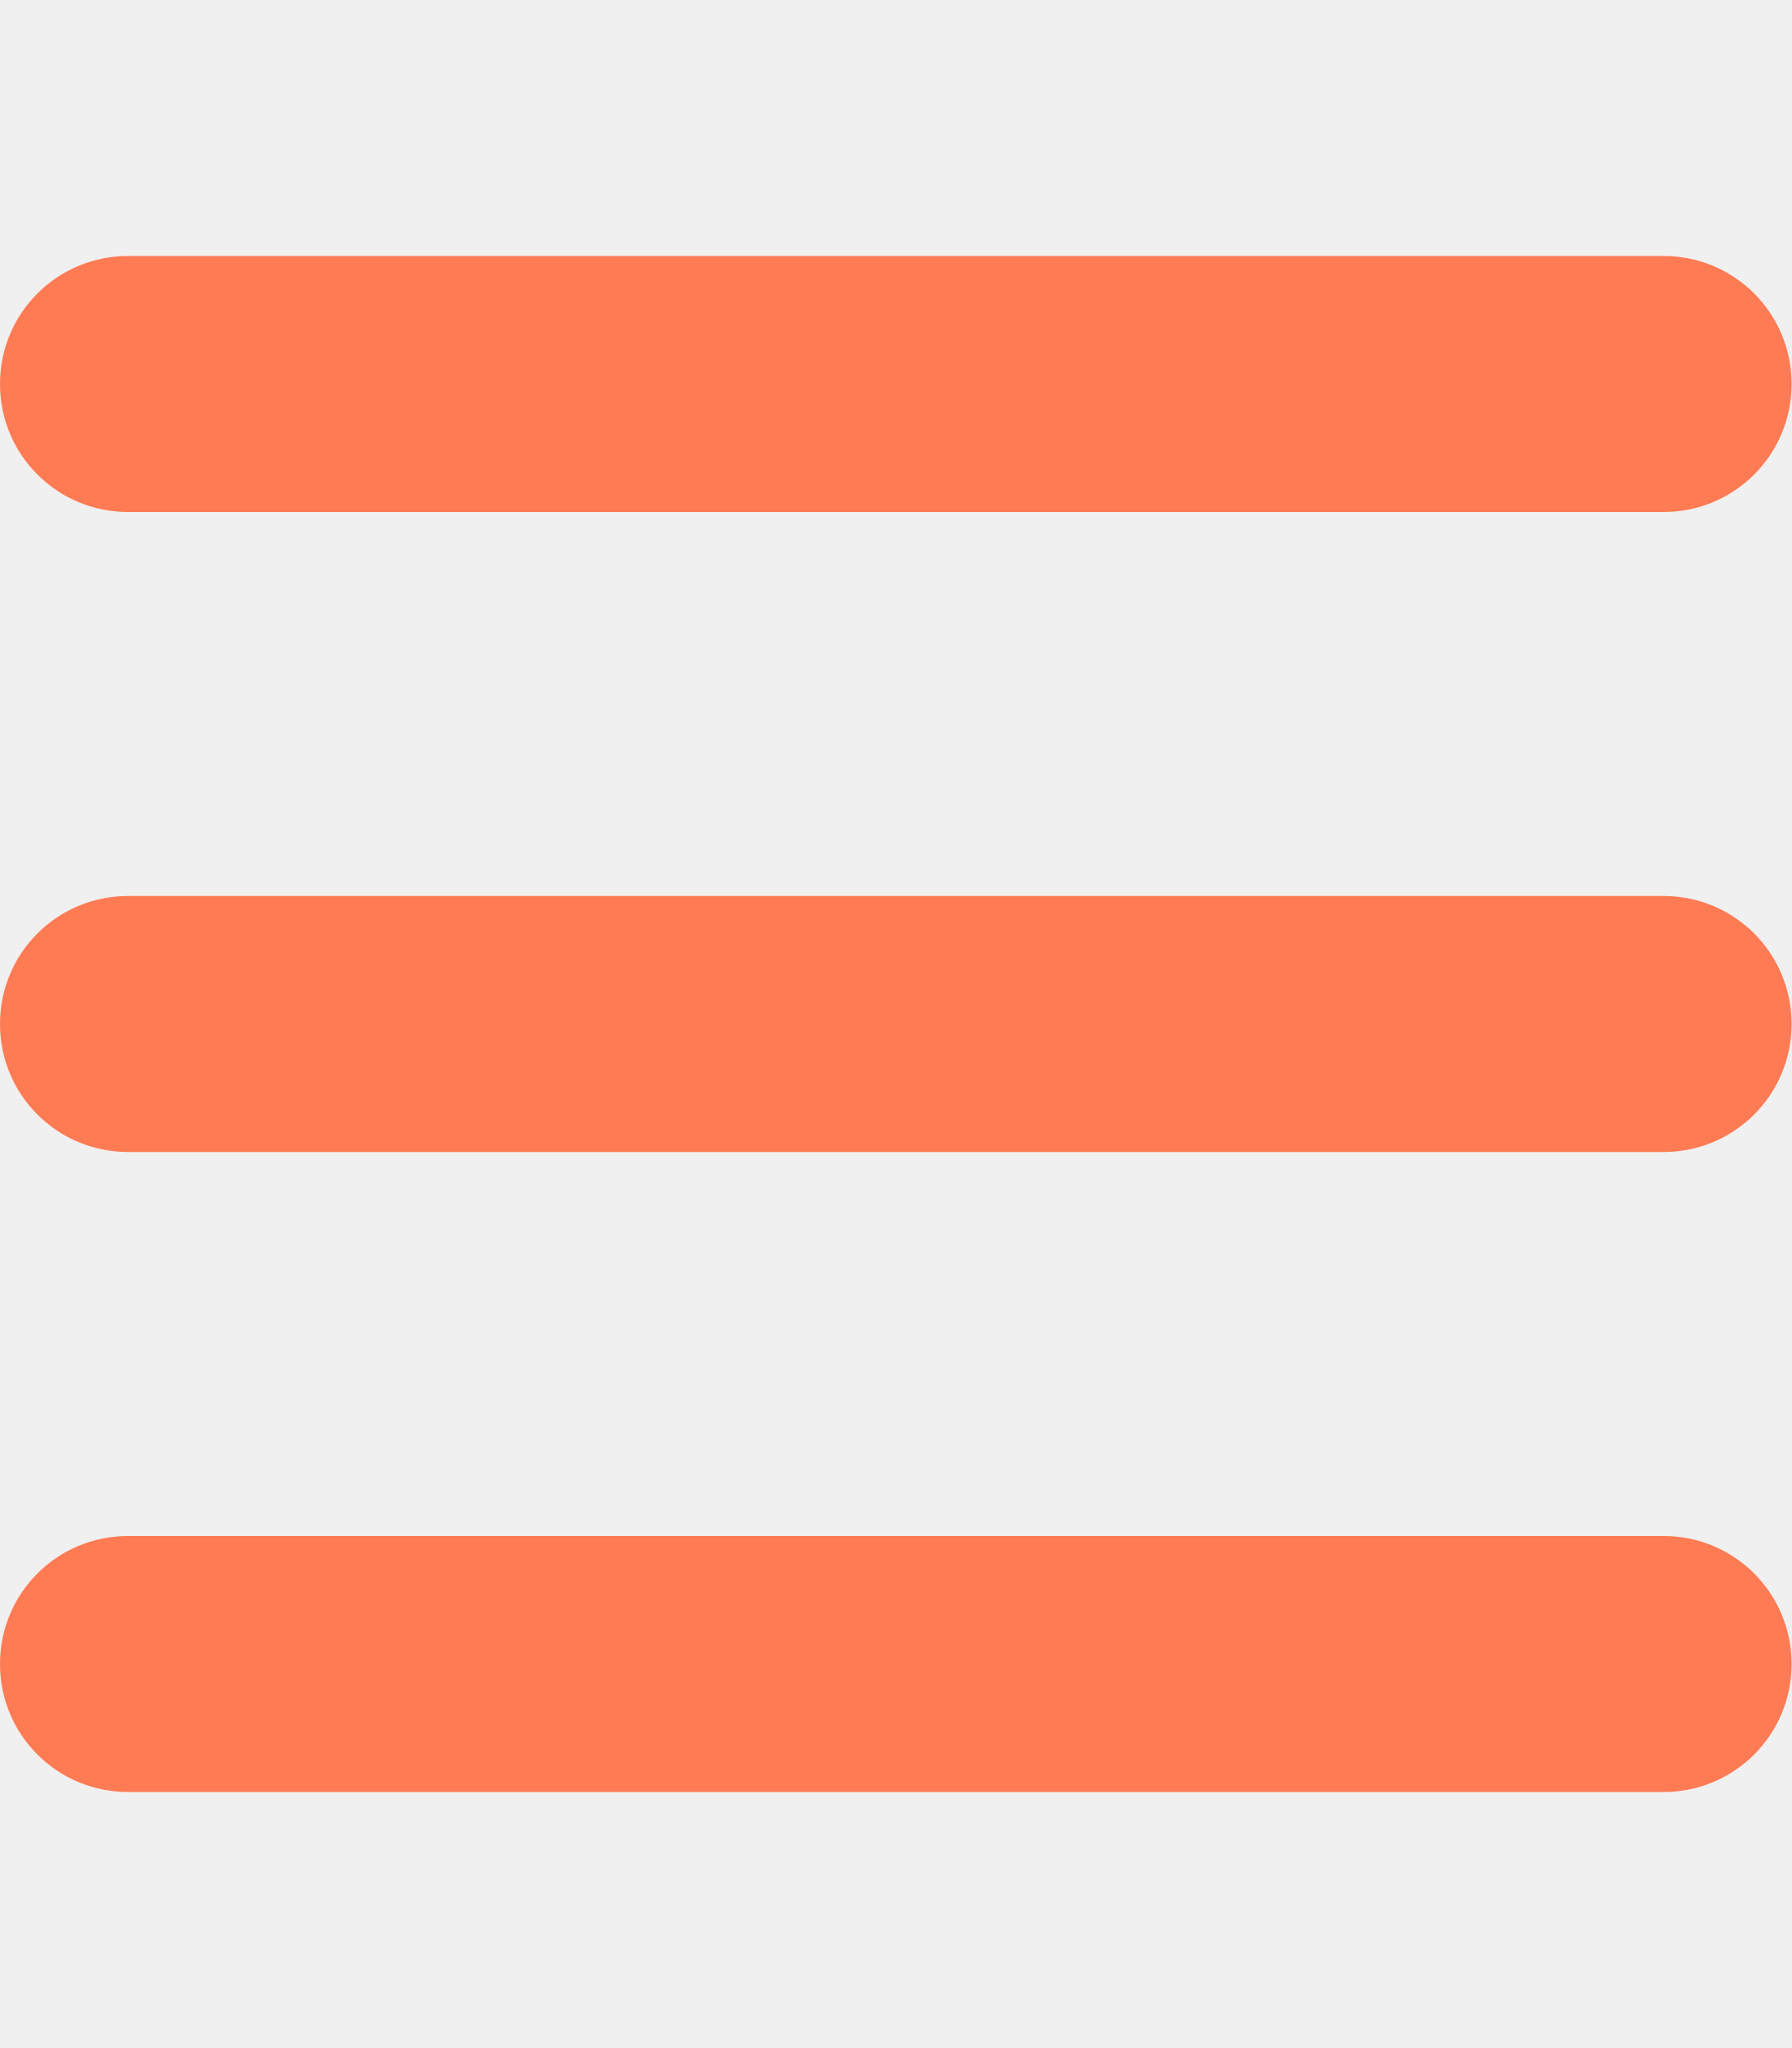
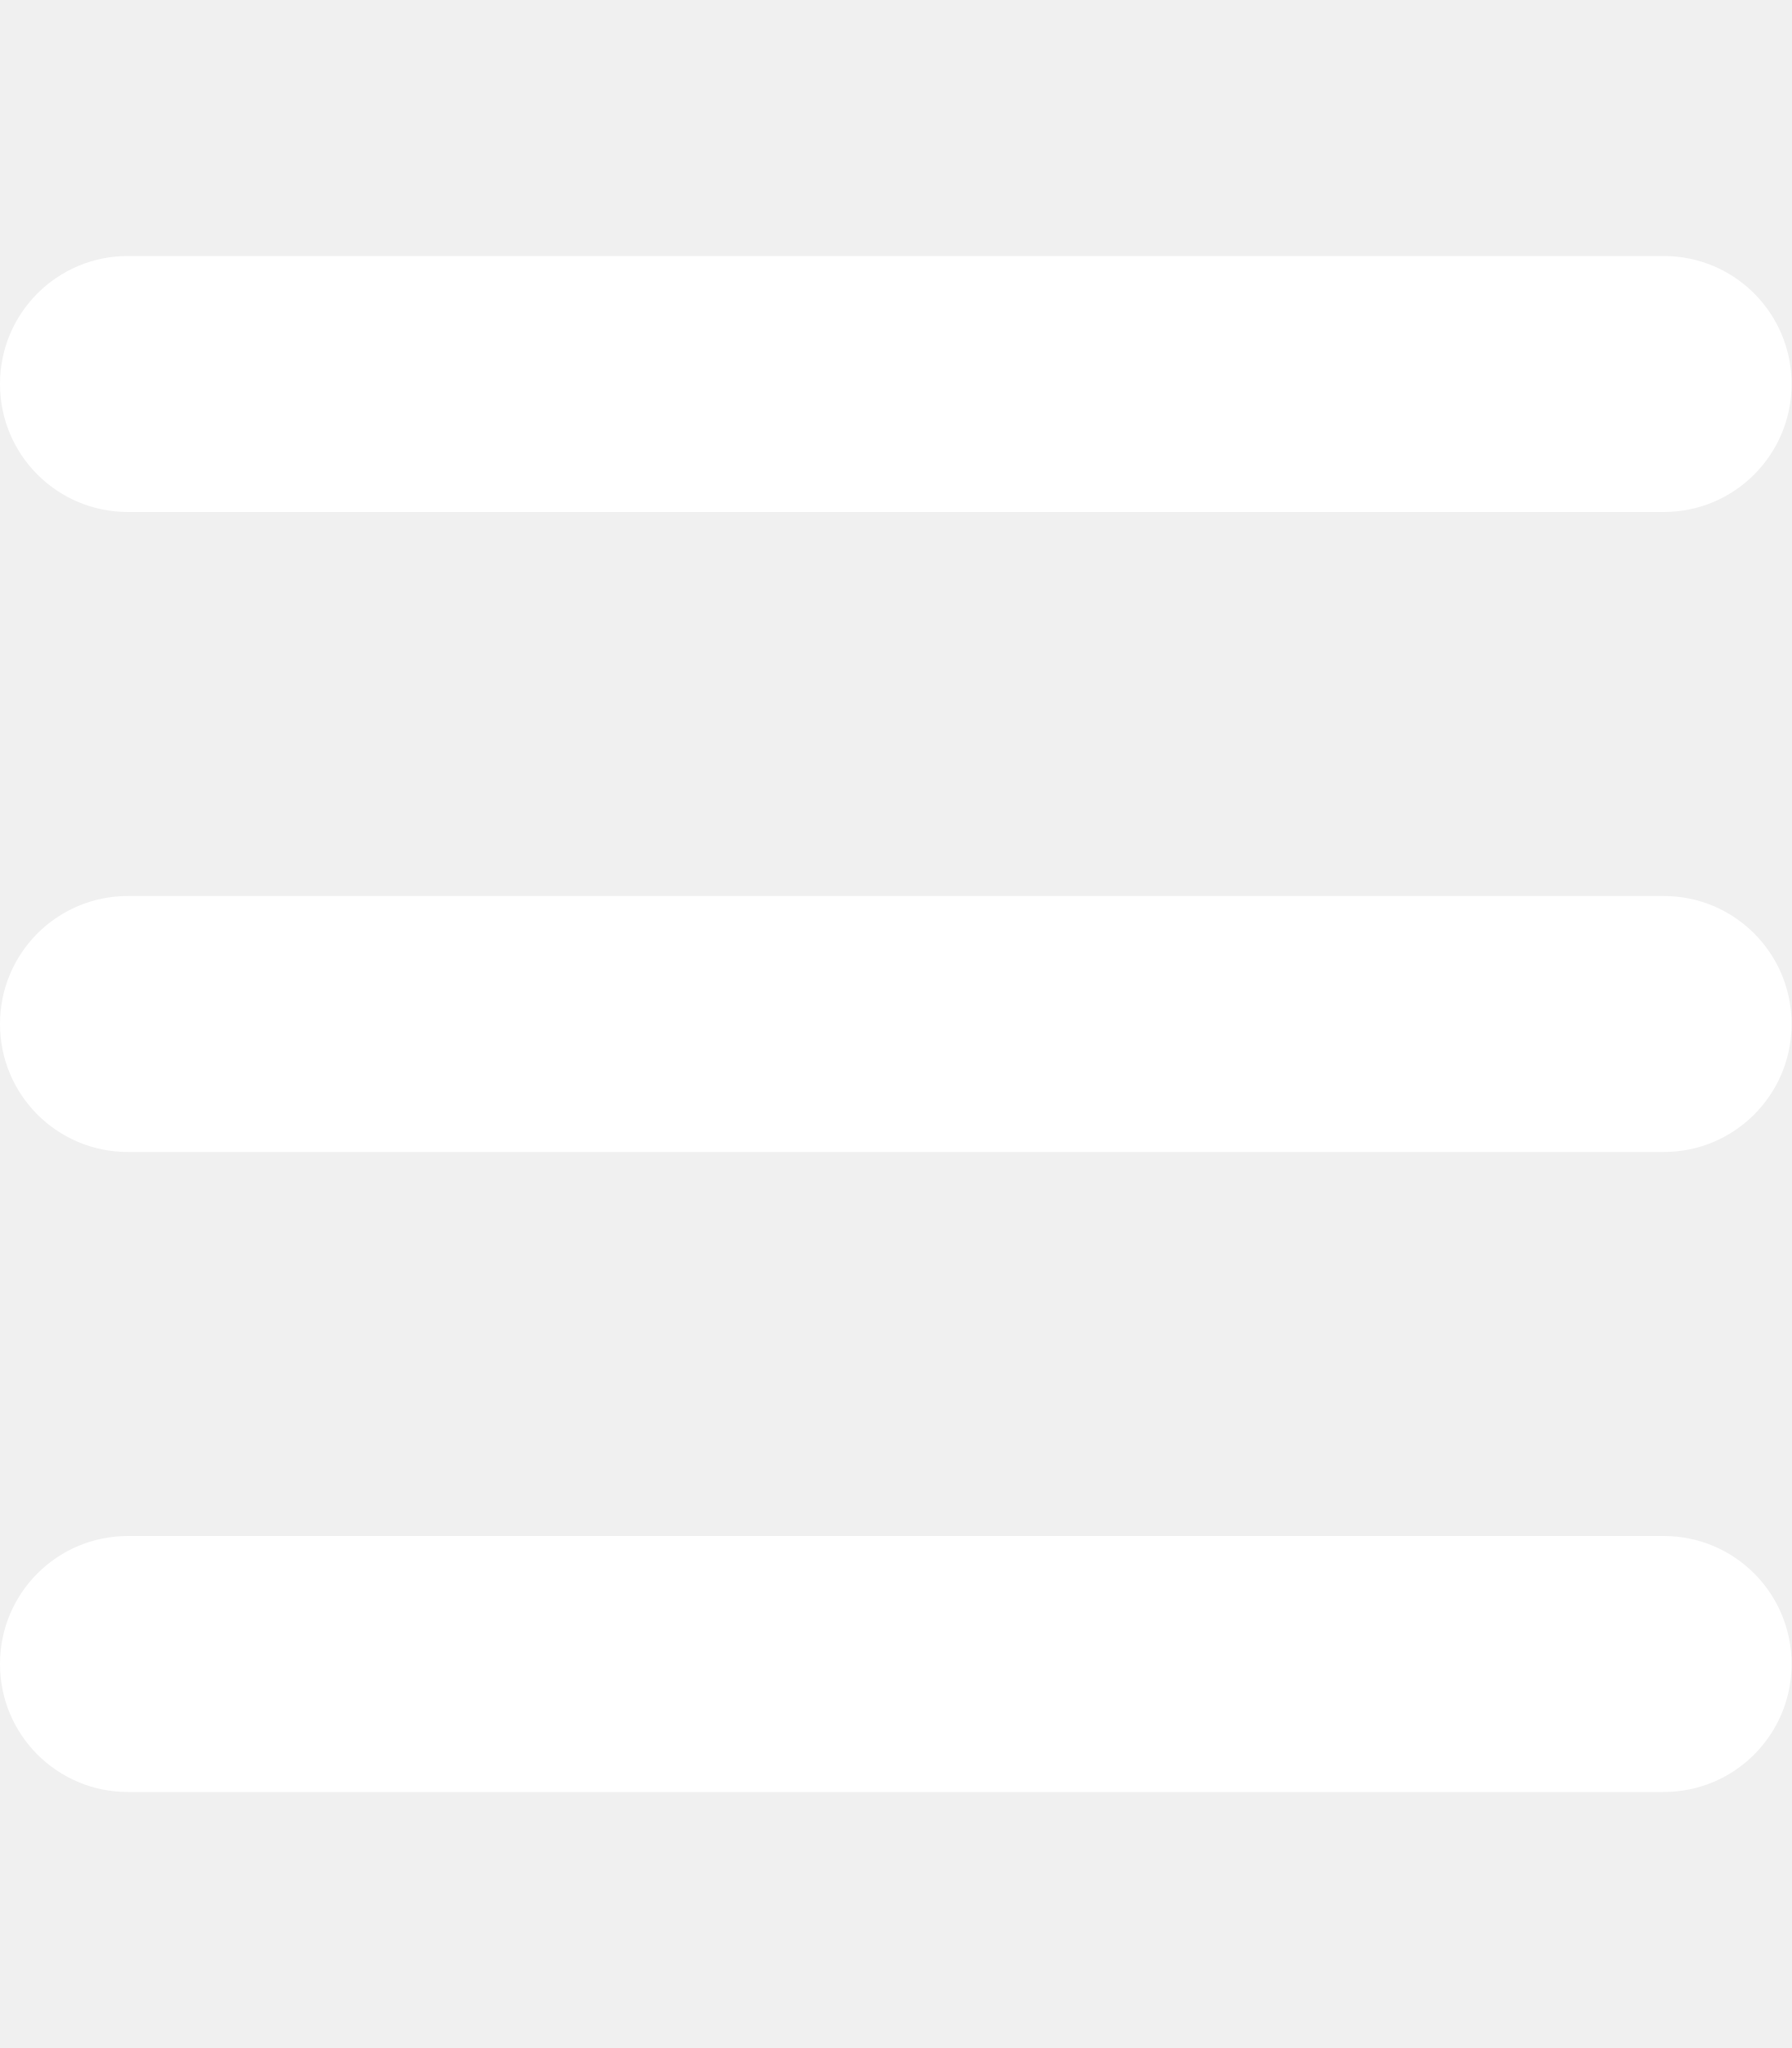
<svg xmlns="http://www.w3.org/2000/svg" width="21" height="24" viewBox="0 0 21 24" fill="none">
-   <path d="M0 4.5C0 3.67 0.67 3 1.5 3H19.5C20.33 3 21 3.67 21 4.5C21 5.33 20.33 6 19.5 6H1.5C0.67 6 0 5.33 0 4.5ZM0 12C0 11.17 0.67 10.5 1.5 10.5H19.5C20.33 10.5 21 11.17 21 12C21 12.83 20.33 13.5 19.5 13.5H1.5C0.67 13.5 0 12.83 0 12ZM21 19.5C21 20.33 20.33 21 19.5 21H1.5C0.67 21 0 20.33 0 19.5C0 18.67 0.67 18 1.5 18H19.5C20.33 18 21 18.67 21 19.5Z" fill="#FF7B54" />
+   <path d="M0 4.5C0 3.67 0.67 3 1.5 3H19.5C20.33 3 21 3.67 21 4.5C21 5.33 20.33 6 19.5 6H1.5C0.67 6 0 5.33 0 4.5ZM0 12C0 11.17 0.67 10.5 1.5 10.5H19.5C20.33 10.5 21 11.17 21 12C21 12.83 20.33 13.5 19.5 13.5H1.5C0.67 13.5 0 12.83 0 12ZM21 19.5C21 20.33 20.33 21 19.5 21H1.5C0.67 21 0 20.33 0 19.5C0 18.67 0.67 18 1.5 18H19.5C20.33 18 21 18.67 21 19.5Z" fill="#fff" />
</svg>
